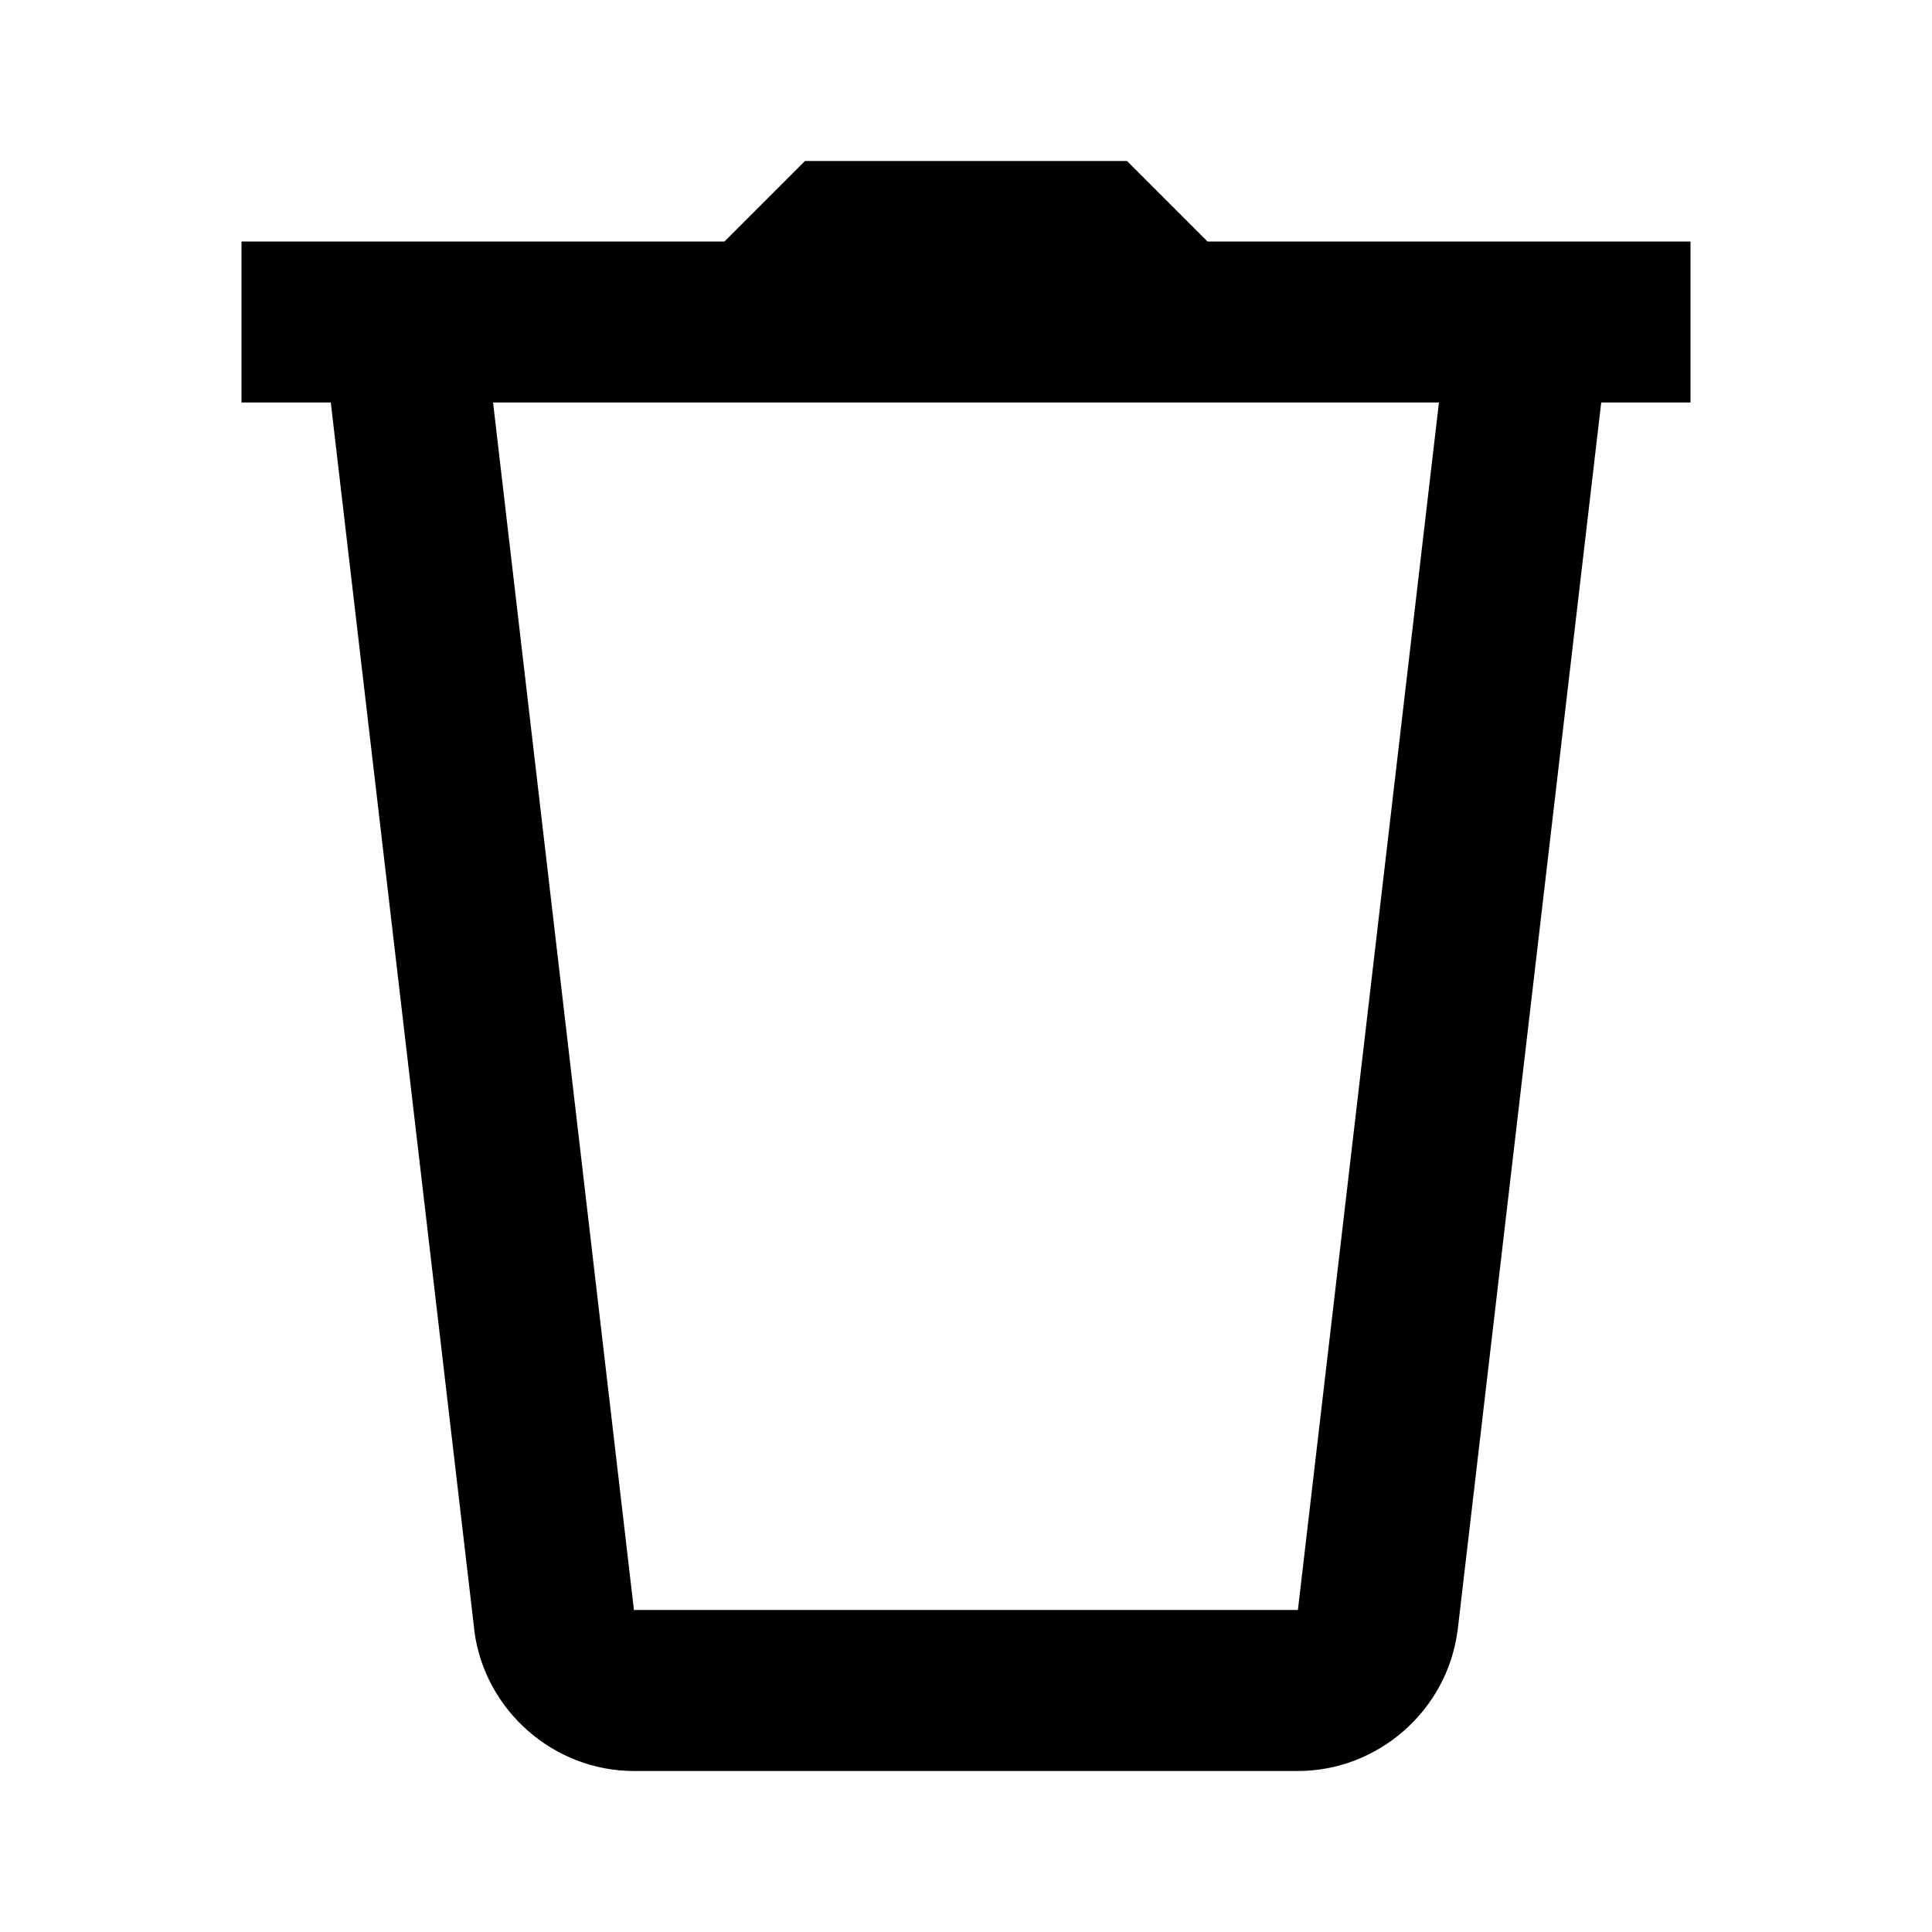
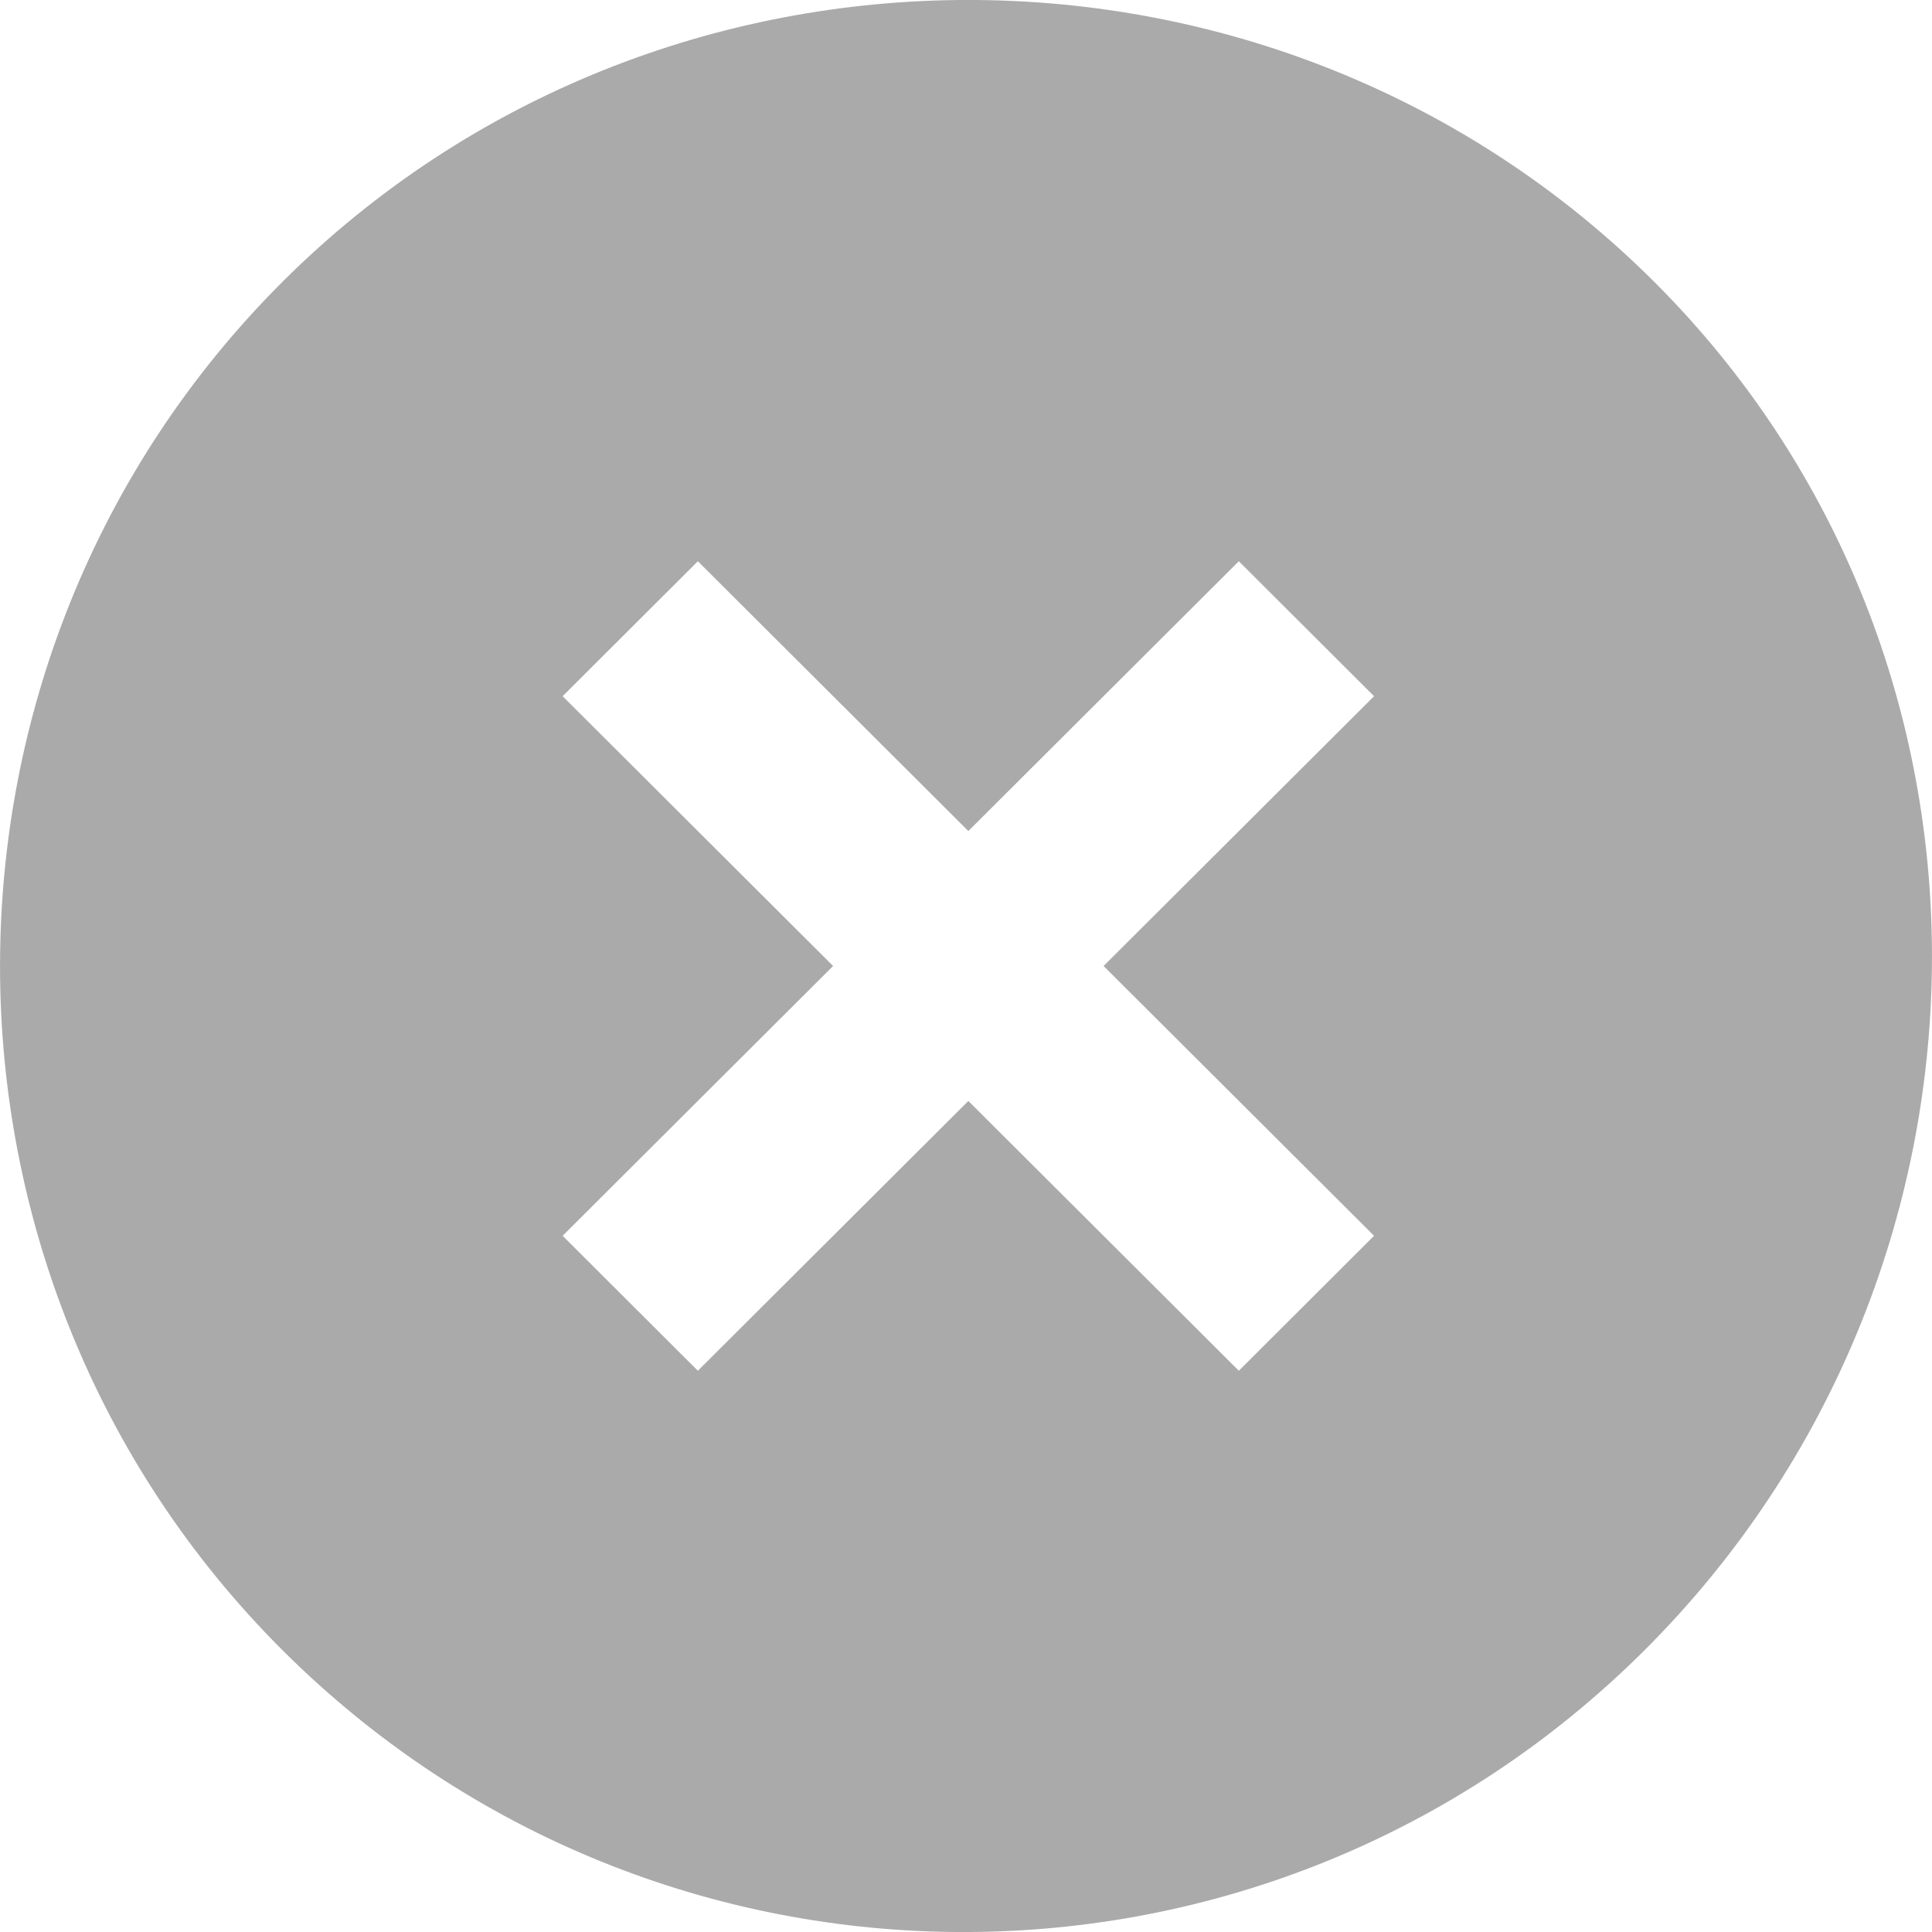
- <svg xmlns="http://www.w3.org/2000/svg" viewBox="0 0 24 24" width="24px" height="24px">
-   <path d="M 10 2 L 9 3 L 3 3 L 3 5 L 4.109 5 L 5.893 20.256 L 5.893 20.264 C 6.024 21.25 6.88 22 7.875 22 L 16.123 22 C 17.118 22 17.974 21.25 18.105 20.264 L 18.107 20.256 L 19.891 5 L 21 5 L 21 3 L 15 3 L 14 2 L 10 2 z M 6.125 5 L 17.875 5 L 16.123 20 L 7.875 20 L 6.125 5 z" />
+ <svg xmlns="http://www.w3.org/2000/svg" width="14" height="14" viewBox="0 0 14 14" fill="none">
+   <path d="M11.987 2.042C9.257 -0.681 4.777 -0.681 2.047 2.042C-0.682 4.766 -0.682 9.234 2.047 11.958C4.777 14.681 9.187 14.681 11.917 11.958C14.647 9.234 14.717 4.766 11.987 2.042ZM8.977 9.933L7.017 7.978L5.057 9.933L4.077 8.955L6.037 7L4.077 5.045L5.057 4.067L7.017 6.022L8.977 4.067L9.957 5.045L7.997 7L9.957 8.955L8.977 9.933Z" fill="#AAAAAA" />
</svg>
